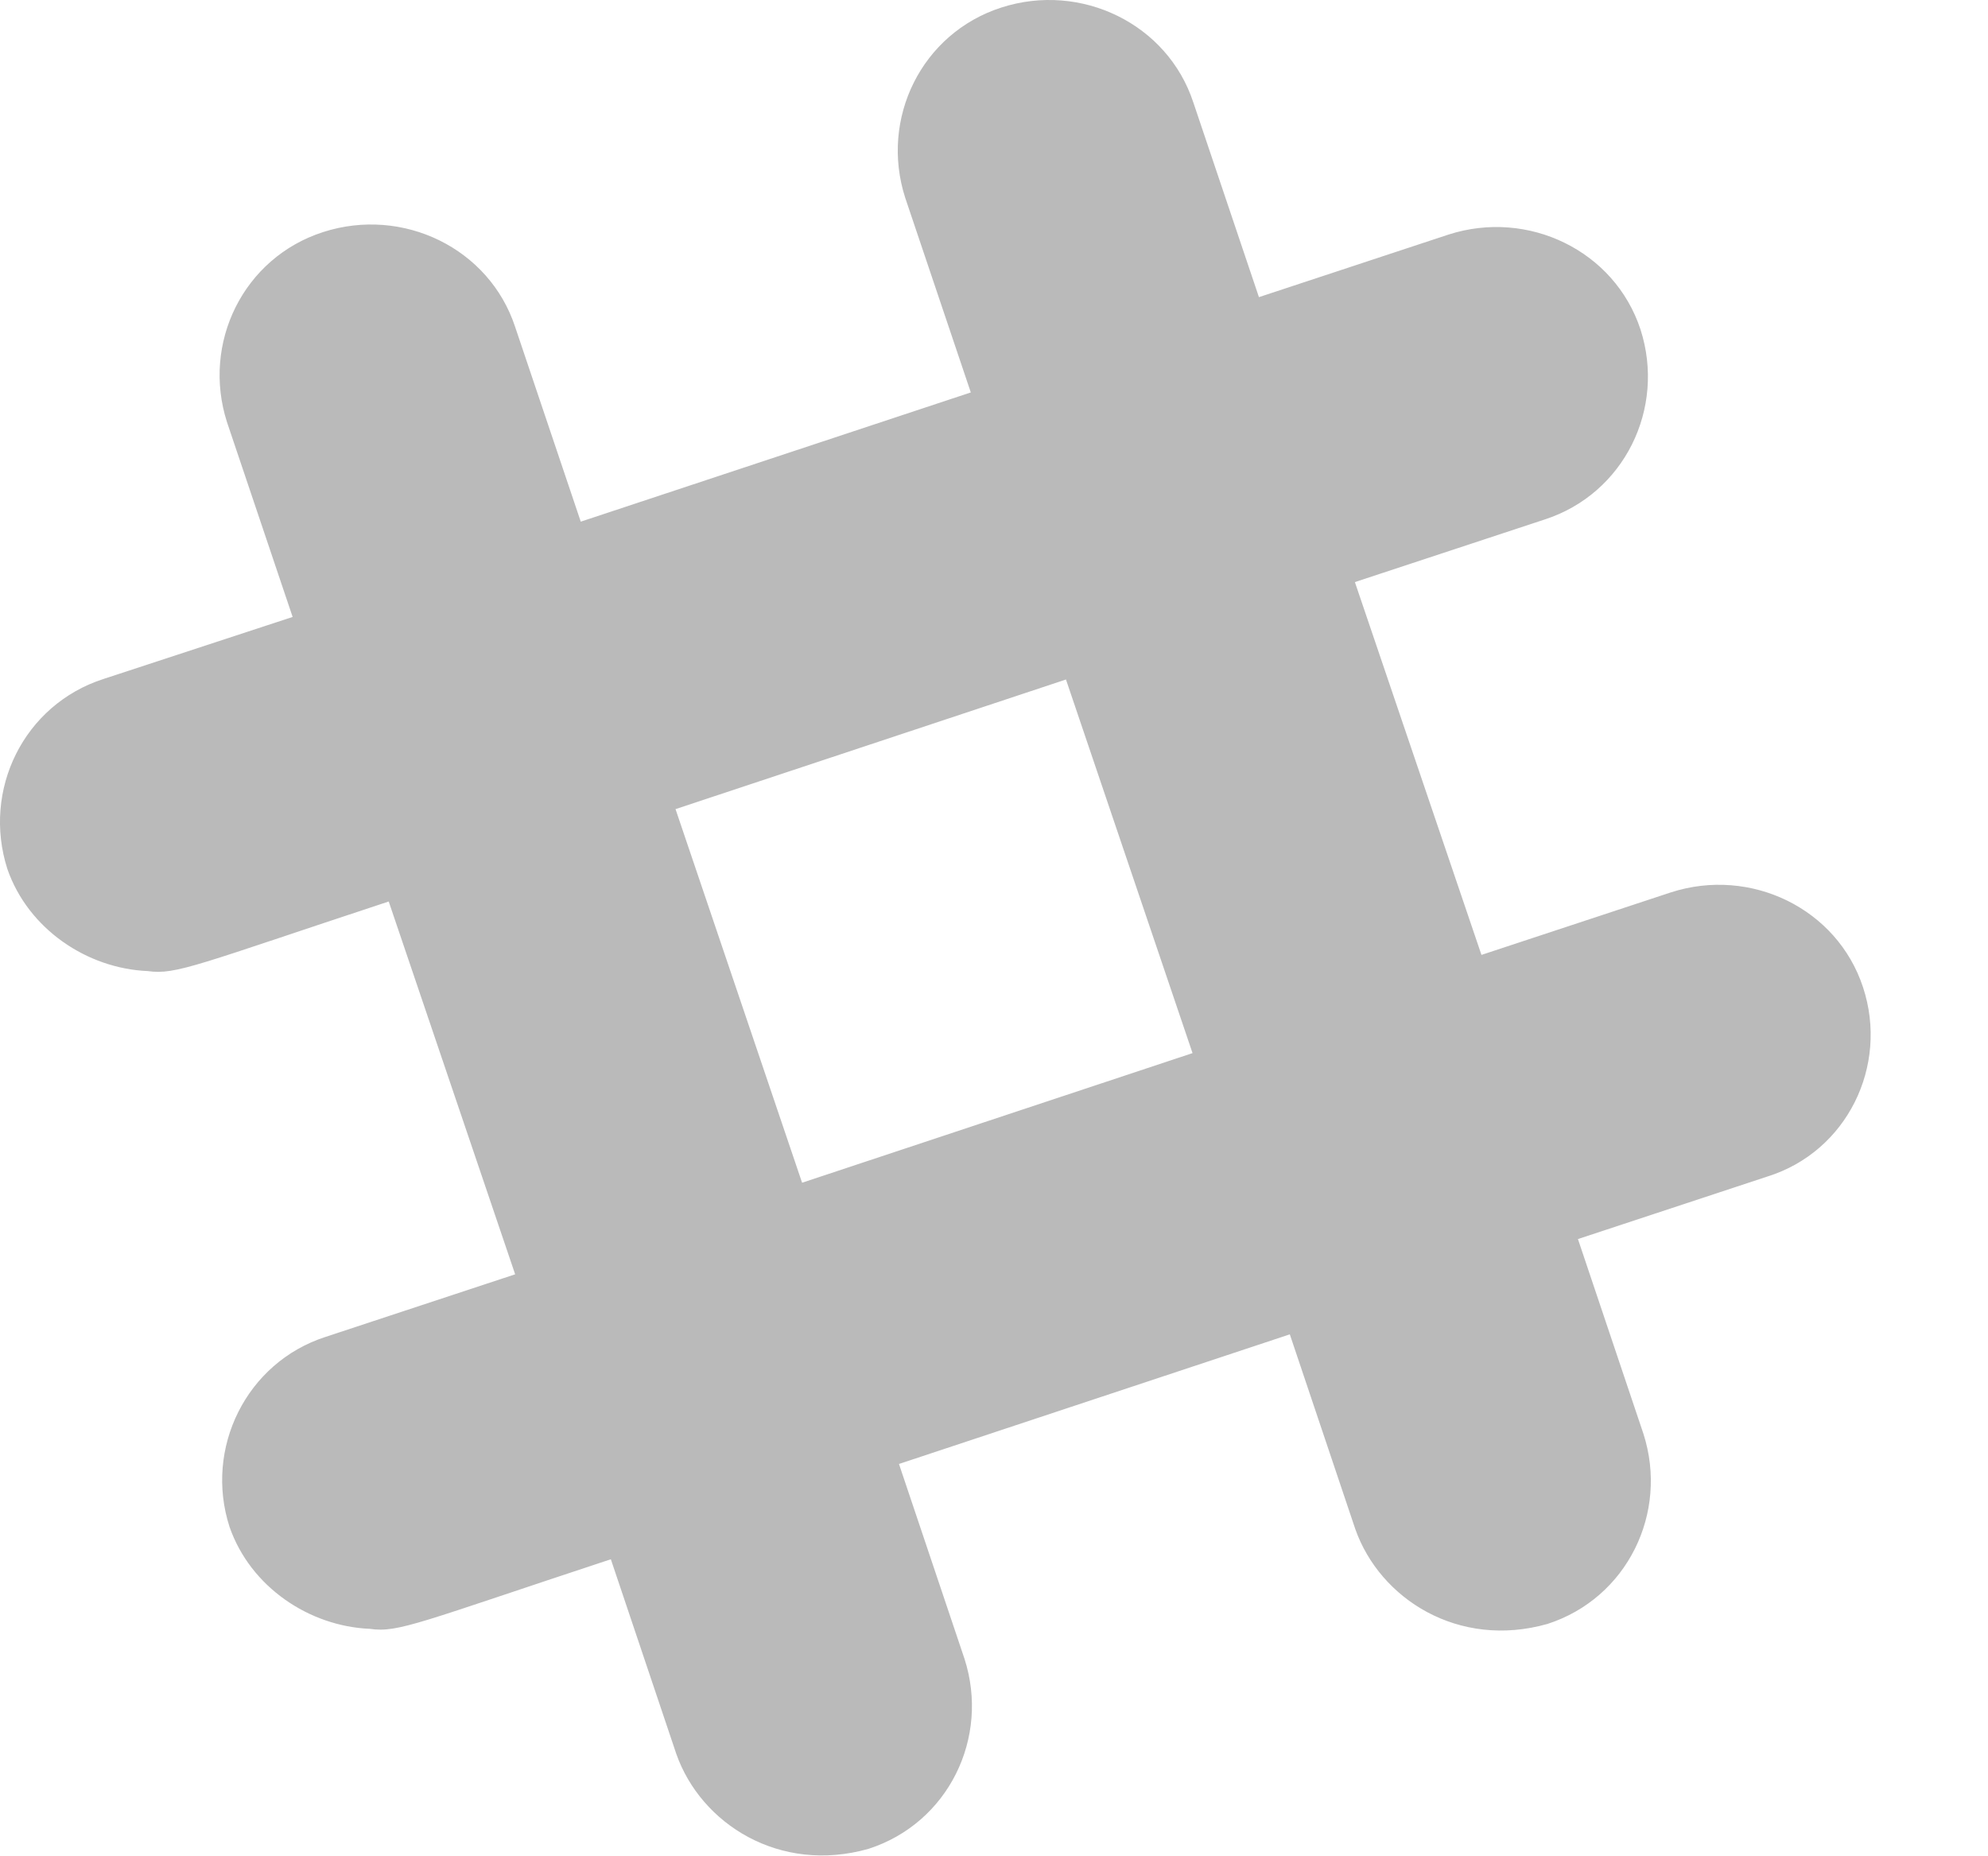
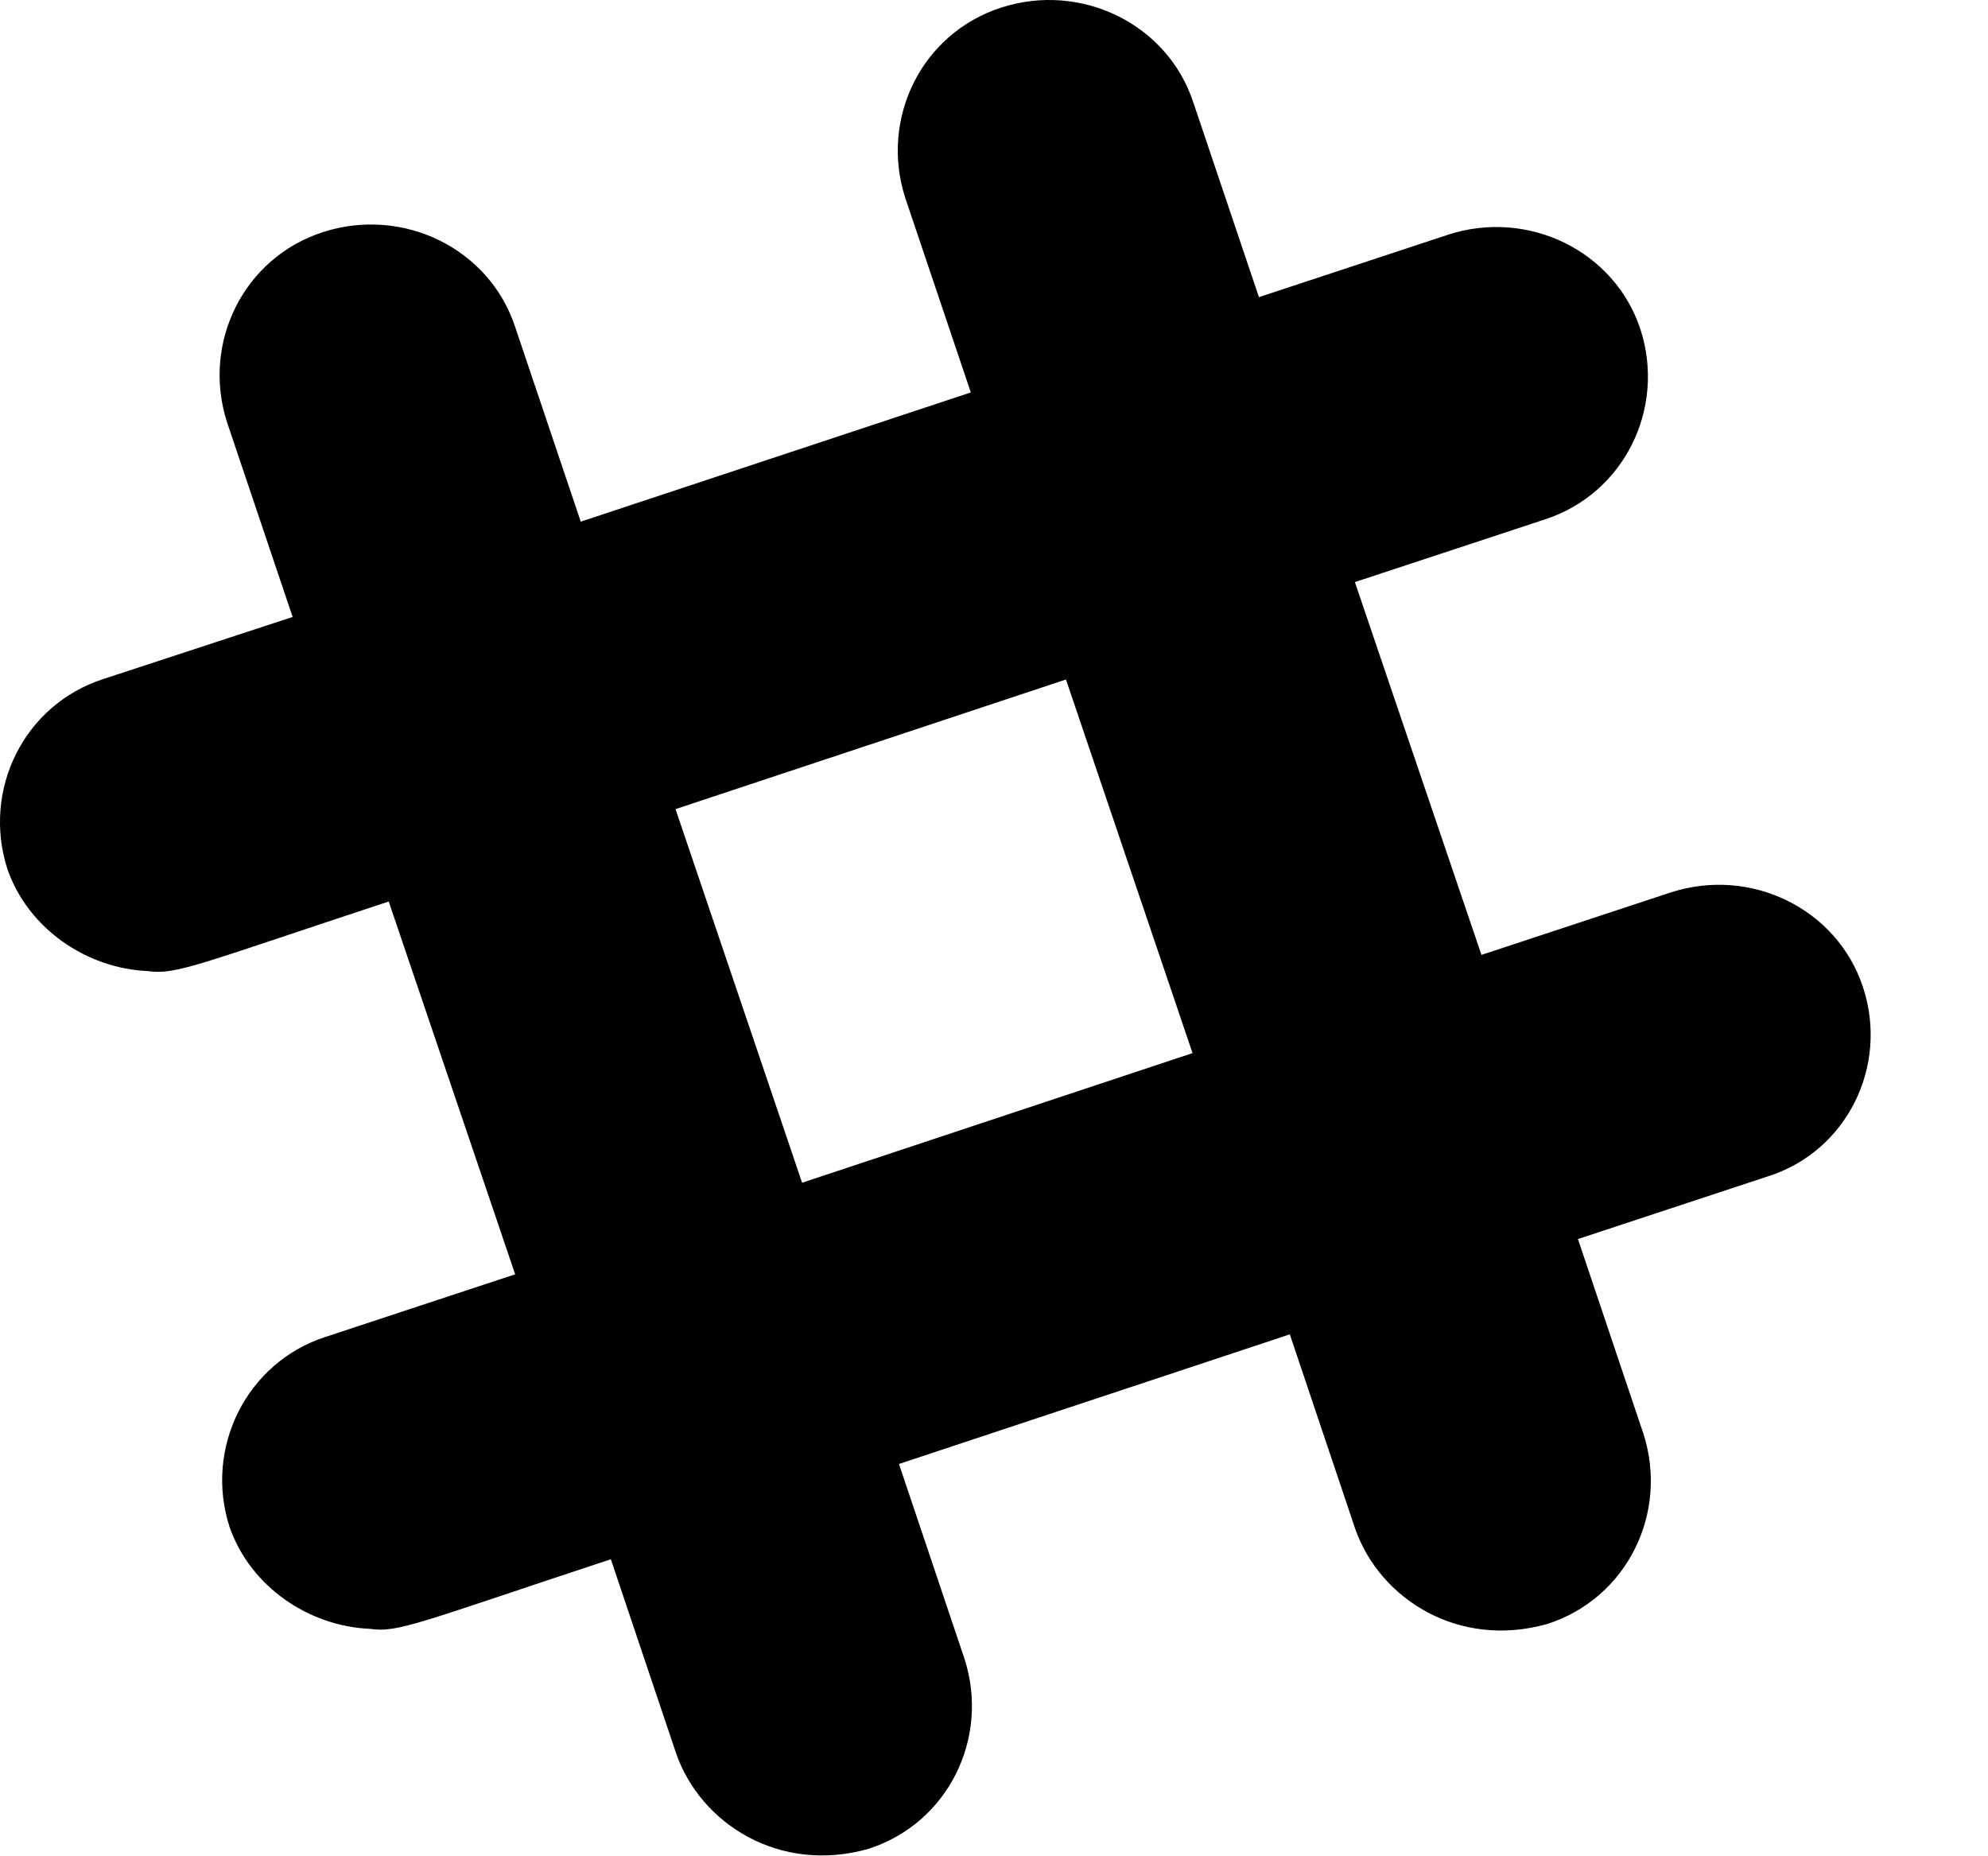
- <svg xmlns="http://www.w3.org/2000/svg" width="15" height="14" viewBox="0 0 15 14" fill="none">
-   <path d="M14.057 7.449C13.862 6.855 13.21 6.539 12.608 6.733L11.178 7.205L10.223 4.392L11.654 3.92C12.255 3.726 12.57 3.082 12.378 2.486C12.183 1.892 11.531 1.576 10.929 1.77L9.499 2.242L9.004 0.773C8.809 0.179 8.156 -0.137 7.555 0.057C6.953 0.251 6.638 0.895 6.83 1.492L7.325 2.961L4.382 3.936L3.887 2.467C3.692 1.873 3.04 1.557 2.438 1.751C1.836 1.945 1.521 2.589 1.713 3.186L2.208 4.655L0.781 5.123C0.179 5.317 -0.136 5.961 0.056 6.558C0.214 7.011 0.658 7.308 1.115 7.327C1.329 7.358 1.493 7.277 2.933 6.802L3.887 9.615L2.457 10.087C1.858 10.28 1.54 10.928 1.732 11.521C1.89 11.975 2.334 12.271 2.791 12.29C3.005 12.322 3.169 12.24 4.609 11.765L5.103 13.234C5.289 13.762 5.882 14.14 6.553 13.95C7.155 13.756 7.47 13.112 7.277 12.515L6.783 11.046L9.732 10.068L10.226 11.537C10.412 12.065 11.005 12.443 11.676 12.253C12.277 12.059 12.592 11.415 12.4 10.818L11.906 9.349L13.336 8.877C13.935 8.69 14.253 8.043 14.057 7.449ZM6.052 8.924L5.097 6.105L8.043 5.127L8.998 7.946L6.052 8.924Z" fill="#BABABA" />
+ <svg xmlns="http://www.w3.org/2000/svg" width="15" height="14" viewBox="0 0 15 14">
+   <path d="M14.057 7.449C13.862 6.855 13.21 6.539 12.608 6.733L11.178 7.205L10.223 4.392L11.654 3.92C12.255 3.726 12.57 3.082 12.378 2.486C12.183 1.892 11.531 1.576 10.929 1.77L9.499 2.242L9.004 0.773C8.809 0.179 8.156 -0.137 7.555 0.057C6.953 0.251 6.638 0.895 6.83 1.492L7.325 2.961L4.382 3.936L3.887 2.467C3.692 1.873 3.04 1.557 2.438 1.751C1.836 1.945 1.521 2.589 1.713 3.186L2.208 4.655L0.781 5.123C0.179 5.317 -0.136 5.961 0.056 6.558C0.214 7.011 0.658 7.308 1.115 7.327C1.329 7.358 1.493 7.277 2.933 6.802L3.887 9.615L2.457 10.087C1.858 10.28 1.54 10.928 1.732 11.521C1.89 11.975 2.334 12.271 2.791 12.29C3.005 12.322 3.169 12.24 4.609 11.765L5.103 13.234C5.289 13.762 5.882 14.14 6.553 13.95C7.155 13.756 7.47 13.112 7.277 12.515L6.783 11.046L9.732 10.068L10.226 11.537C10.412 12.065 11.005 12.443 11.676 12.253C12.277 12.059 12.592 11.415 12.4 10.818L11.906 9.349L13.336 8.877C13.935 8.69 14.253 8.043 14.057 7.449ZM6.052 8.924L5.097 6.105L8.043 5.127L8.998 7.946L6.052 8.924Z" />
</svg>
